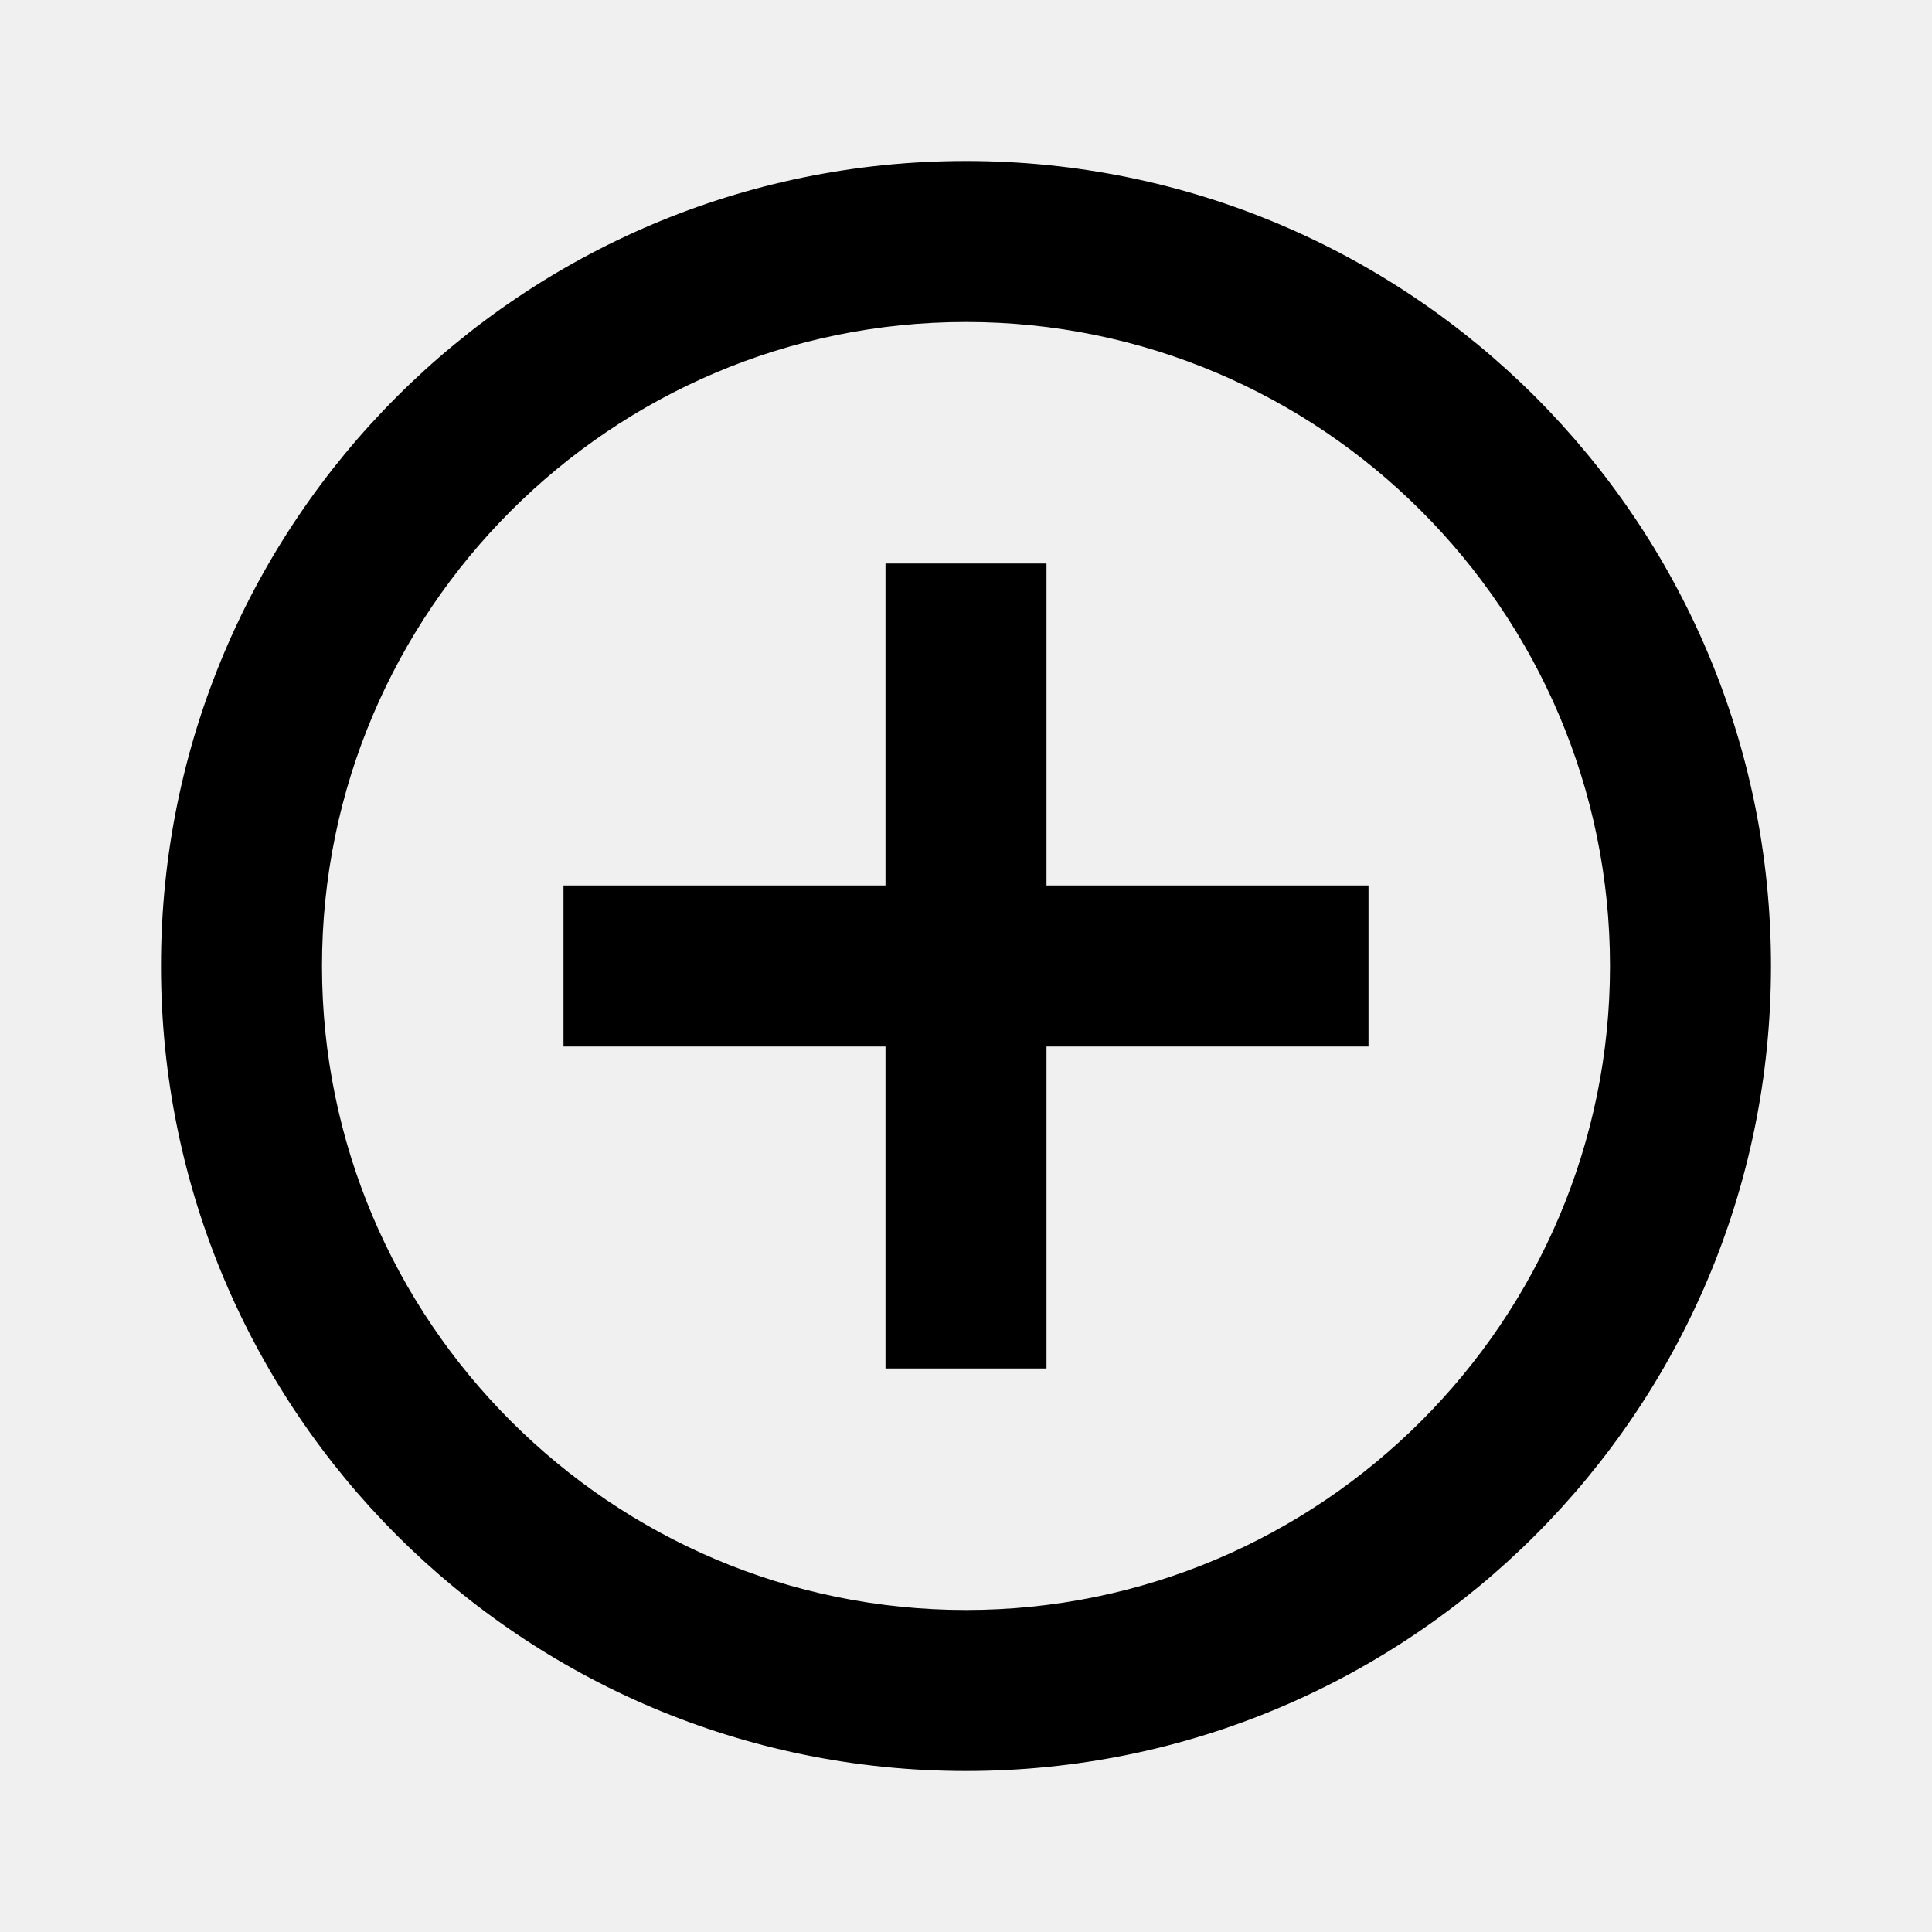
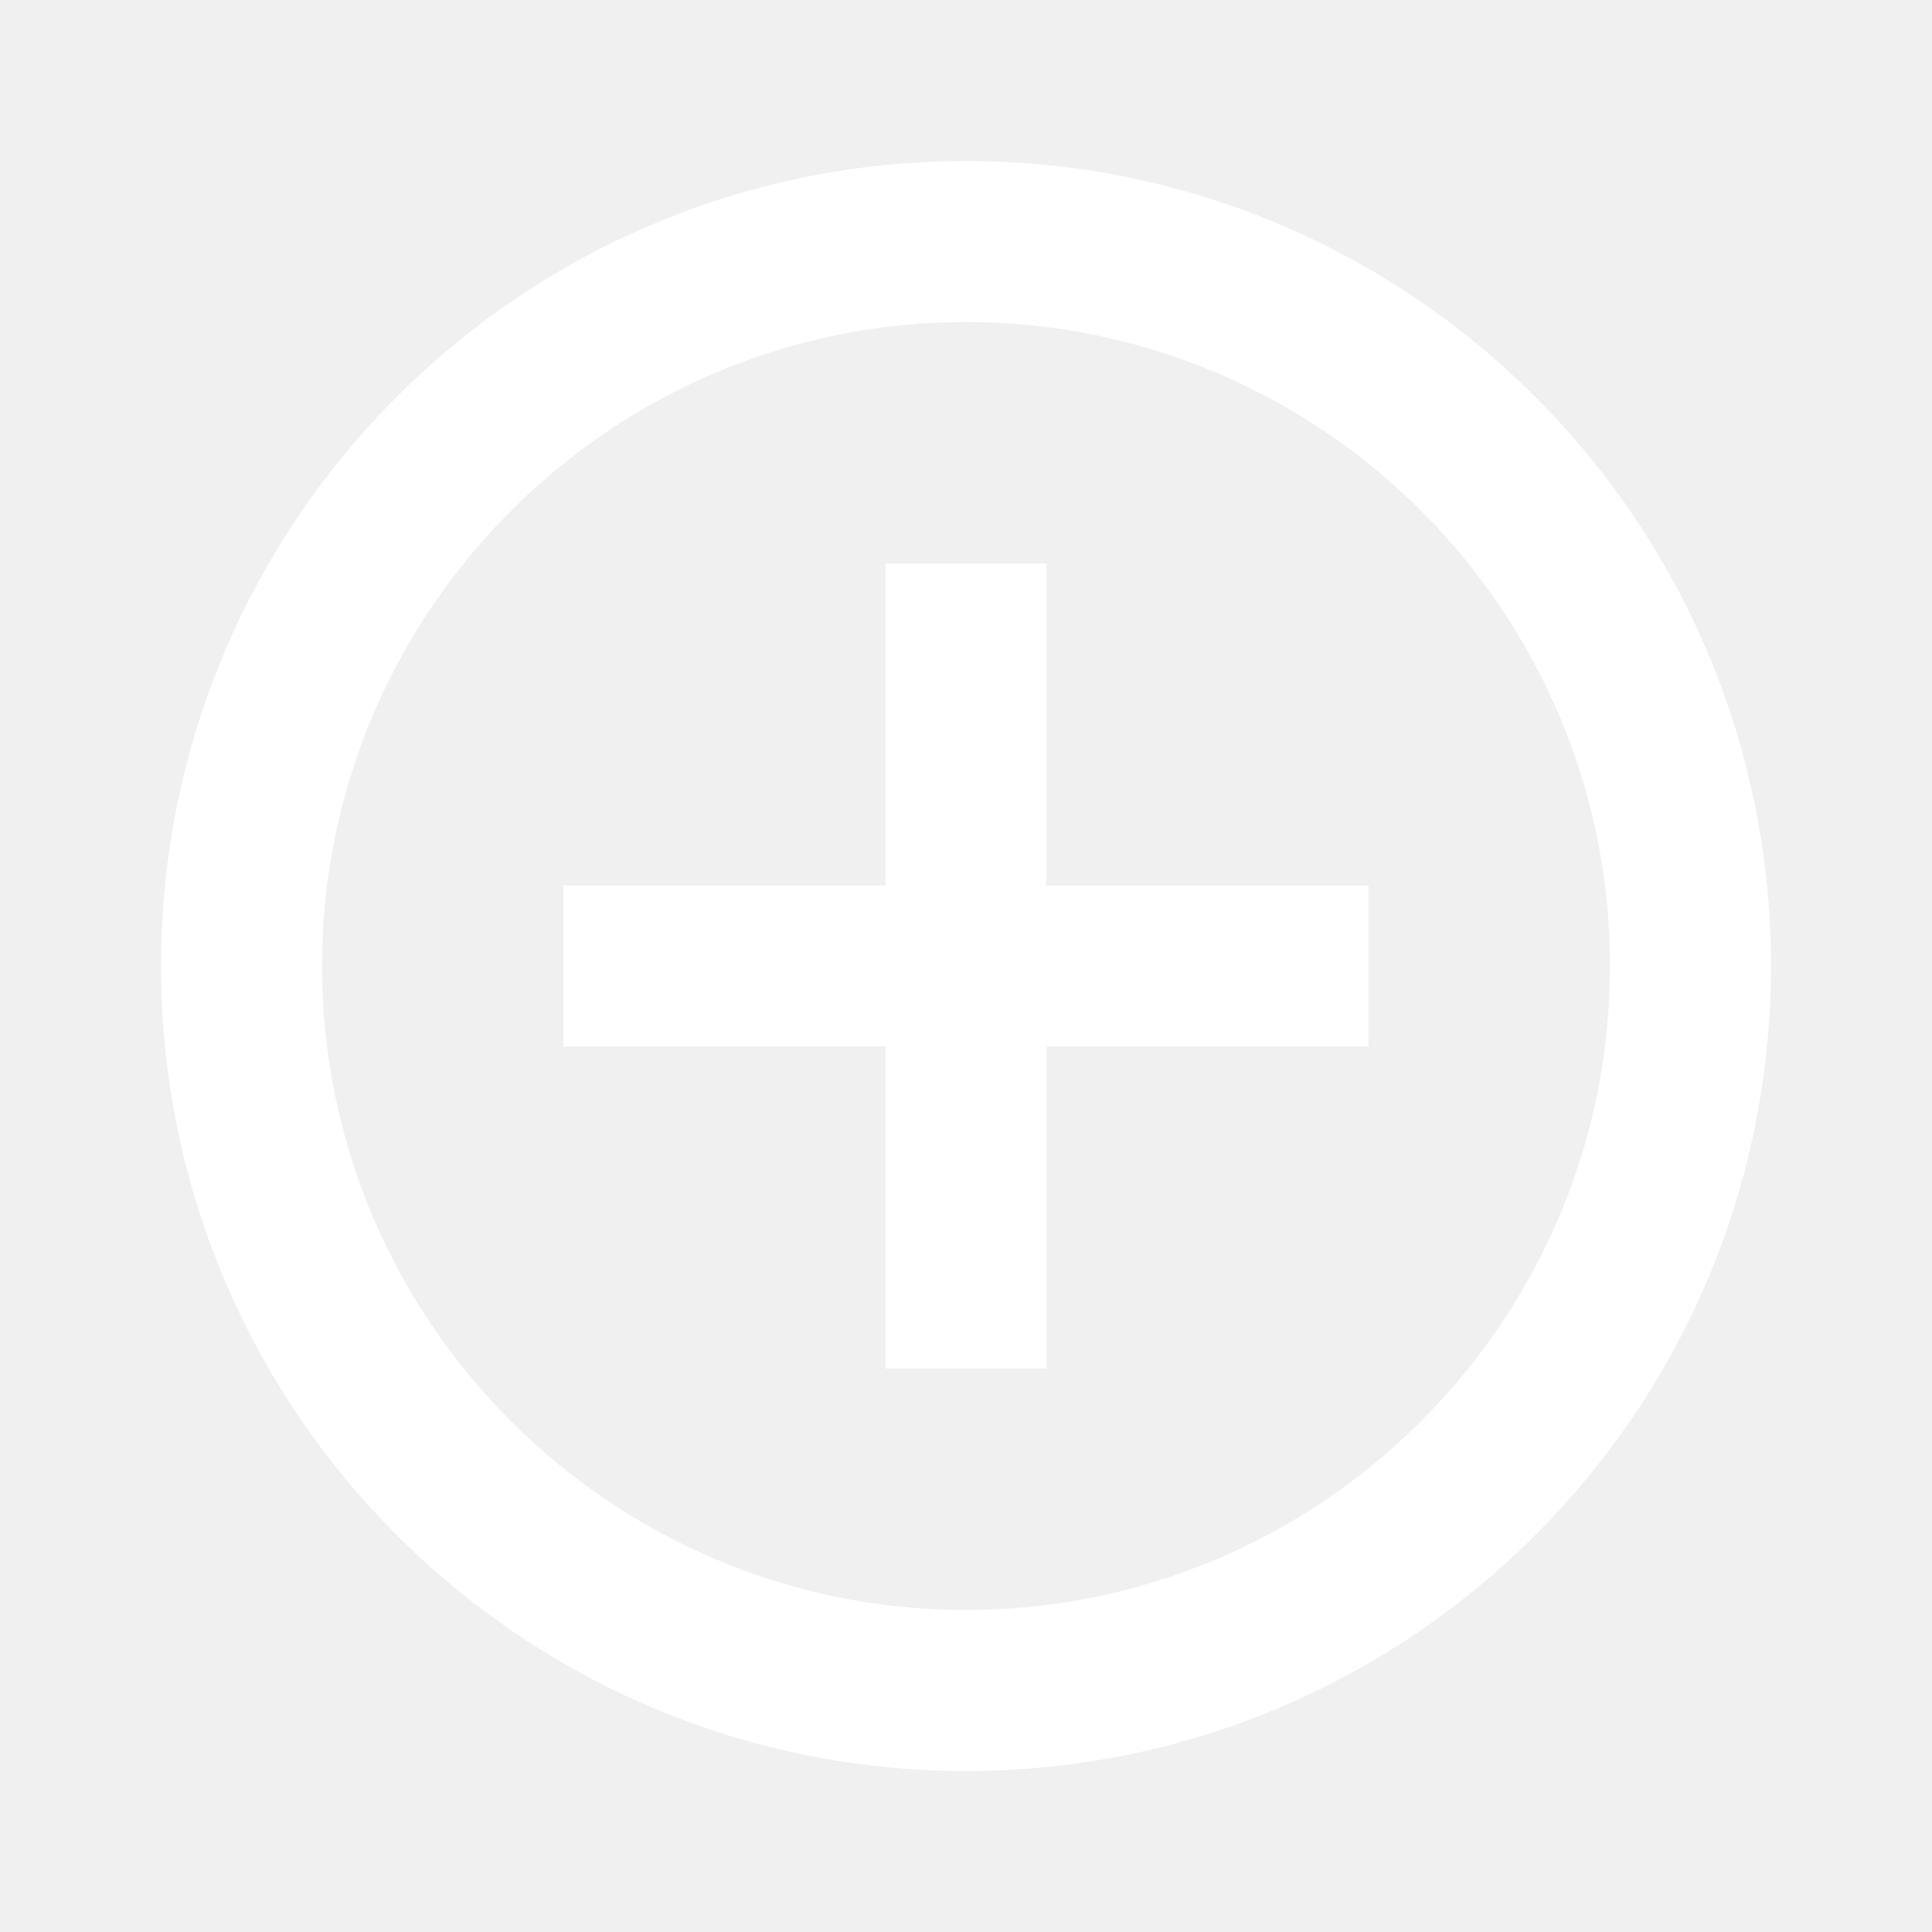
<svg xmlns="http://www.w3.org/2000/svg" viewBox="0 0 24 24">
-   <path d="M12,20C7.59,20 4,16.41 4,12C4,7.59 7.59,4 12,4C16.41,4 20,7.59 20,12C20,16.41 16.41,20 12,20M12,2A10,10 0 0,0 2,12A10,10 0 0,0 12,22A10,10 0 0,0 22,12A10,10 0 0,0 12,2M13,7H11V11H7V13H11V17H13V13H17V11H13V7Z" />
+   <path fill="#FFFFFF" d="M12,20C7.59,20 4,16.41 4,12C4,7.59 7.59,4 12,4C16.41,4 20,7.59 20,12C20,16.41 16.41,20 12,20M12,2A10,10 0 0,0 2,12A10,10 0 0,0 12,22A10,10 0 0,0 22,12A10,10 0 0,0 12,2M13,7H11V11H7V13H11V17H13V13H17V11H13V7Z" />
</svg>
